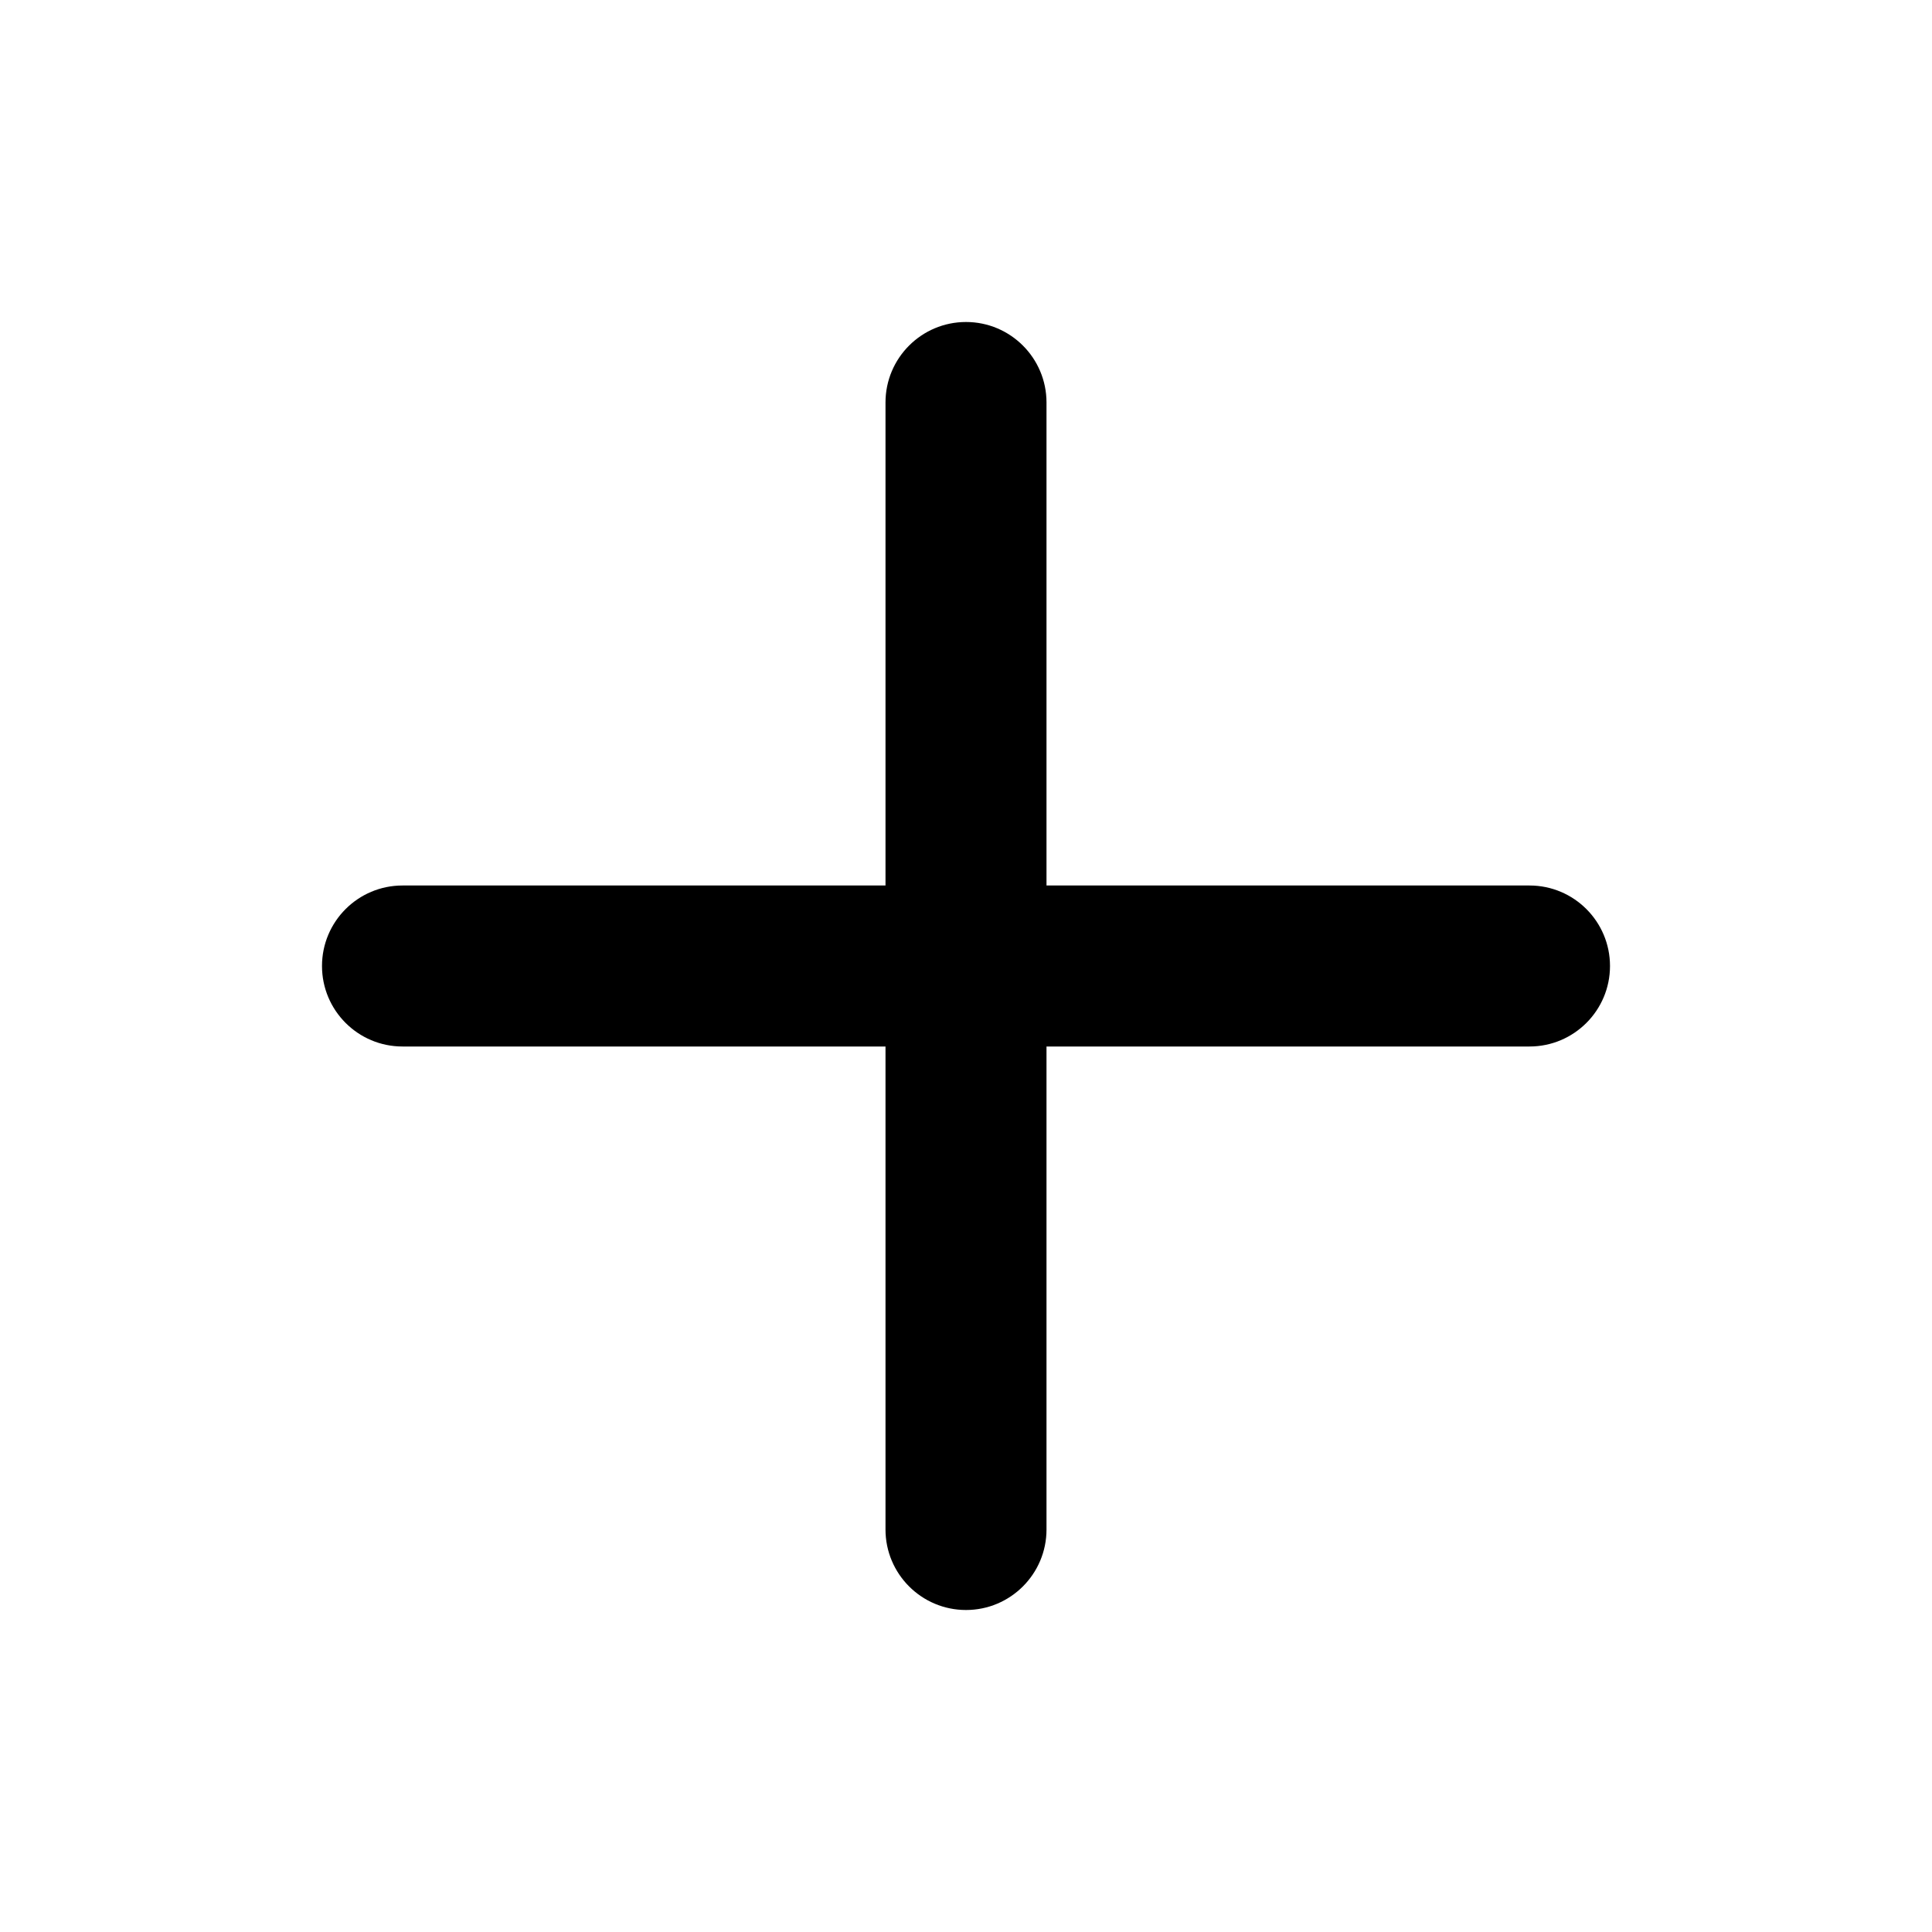
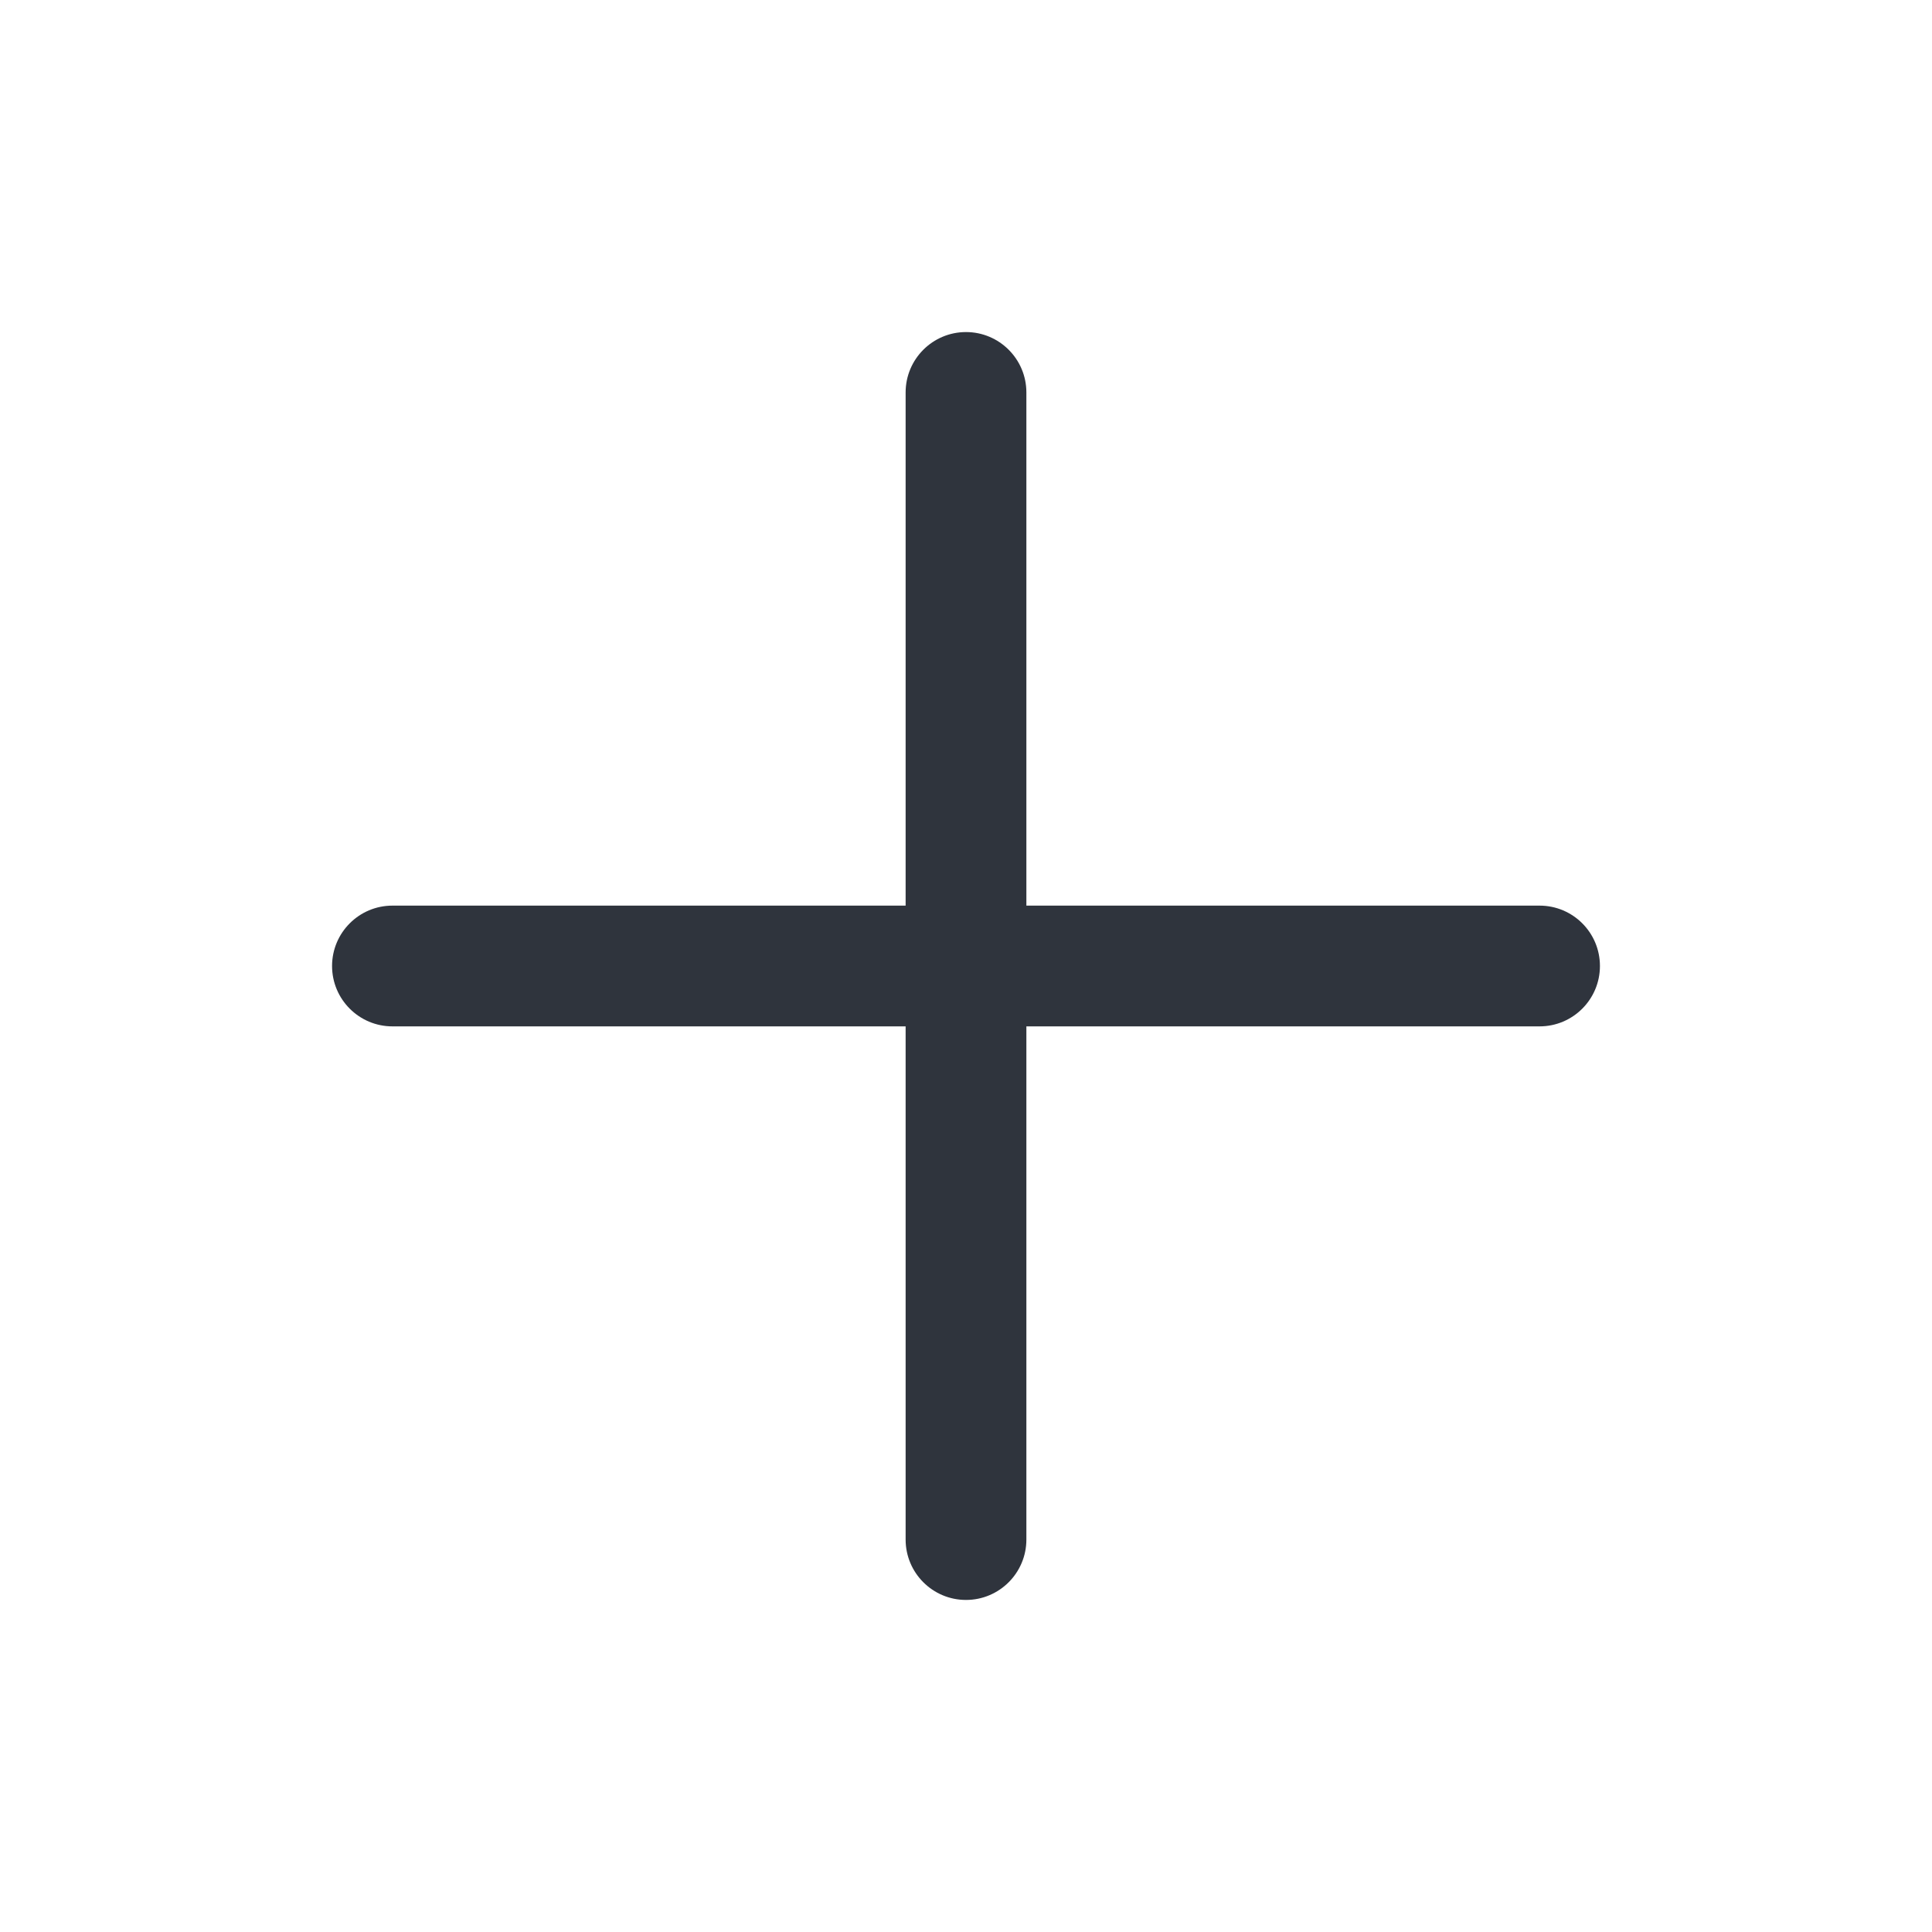
- <svg xmlns="http://www.w3.org/2000/svg" viewBox="0 0 24 24">
-   <path d="M13 5C13 4.448 12.552 4 12 4C11.448 4 11 4.448 11 5V11H5C4.448 11 4 11.448 4 12C4 12.552 4.448 13 5 13H11V19C11 19.552 11.448 20 12 20C12.552 20 13 19.552 13 19V13H19C19.552 13 20 12.552 20 12C20 11.448 19.552 11 19 11H13V5Z" />
+ <svg xmlns="http://www.w3.org/2000/svg" width="32" height="32" viewBox="0 0 32 32" fill="none">
+   <path fill-rule="evenodd" clip-rule="evenodd" d="M17 6.5C17 5.948 16.552 5.5 16 5.5C15.448 5.5 15 5.948 15 6.5V15L6.5 15C5.948 15 5.5 15.448 5.5 16C5.5 16.552 5.948 17 6.5 17L15 17V25.5C15 26.052 15.448 26.5 16 26.5C16.552 26.5 17 26.052 17 25.5V17L25.5 17C26.052 17 26.5 16.552 26.5 16C26.5 15.447 26.052 15 25.5 15L17 15V6.5Z" fill="#2F343D" />
</svg>
